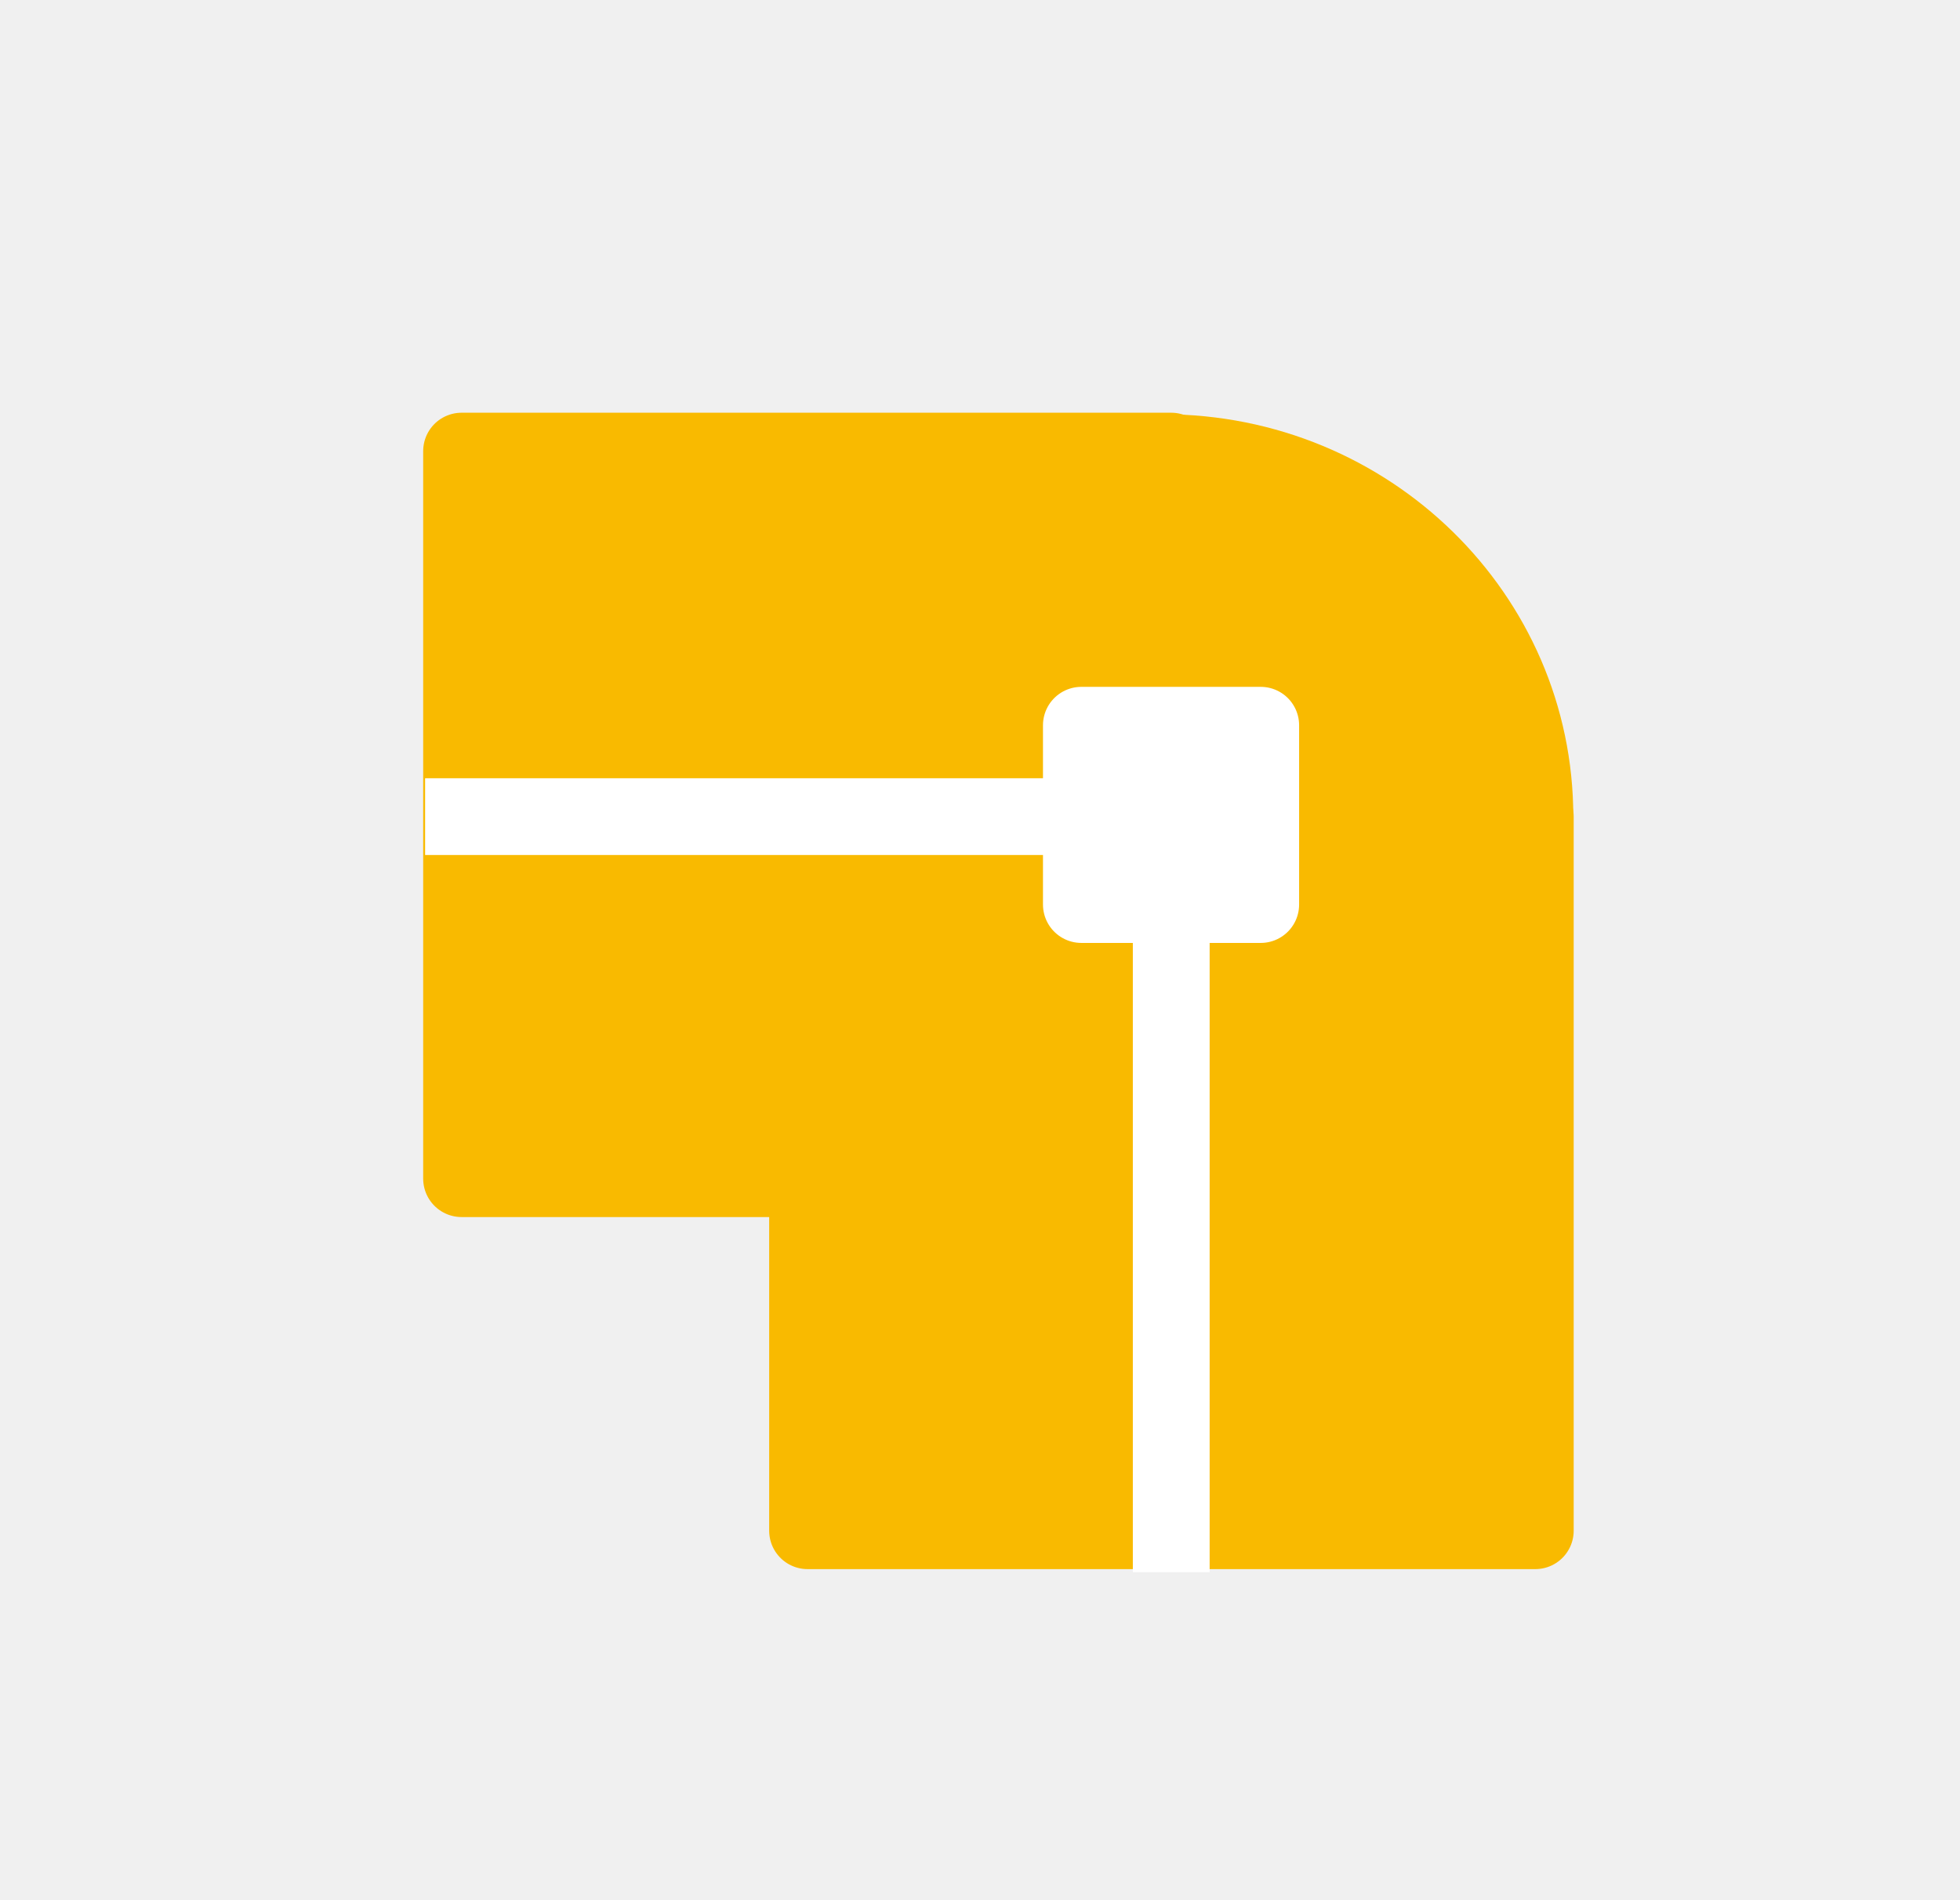
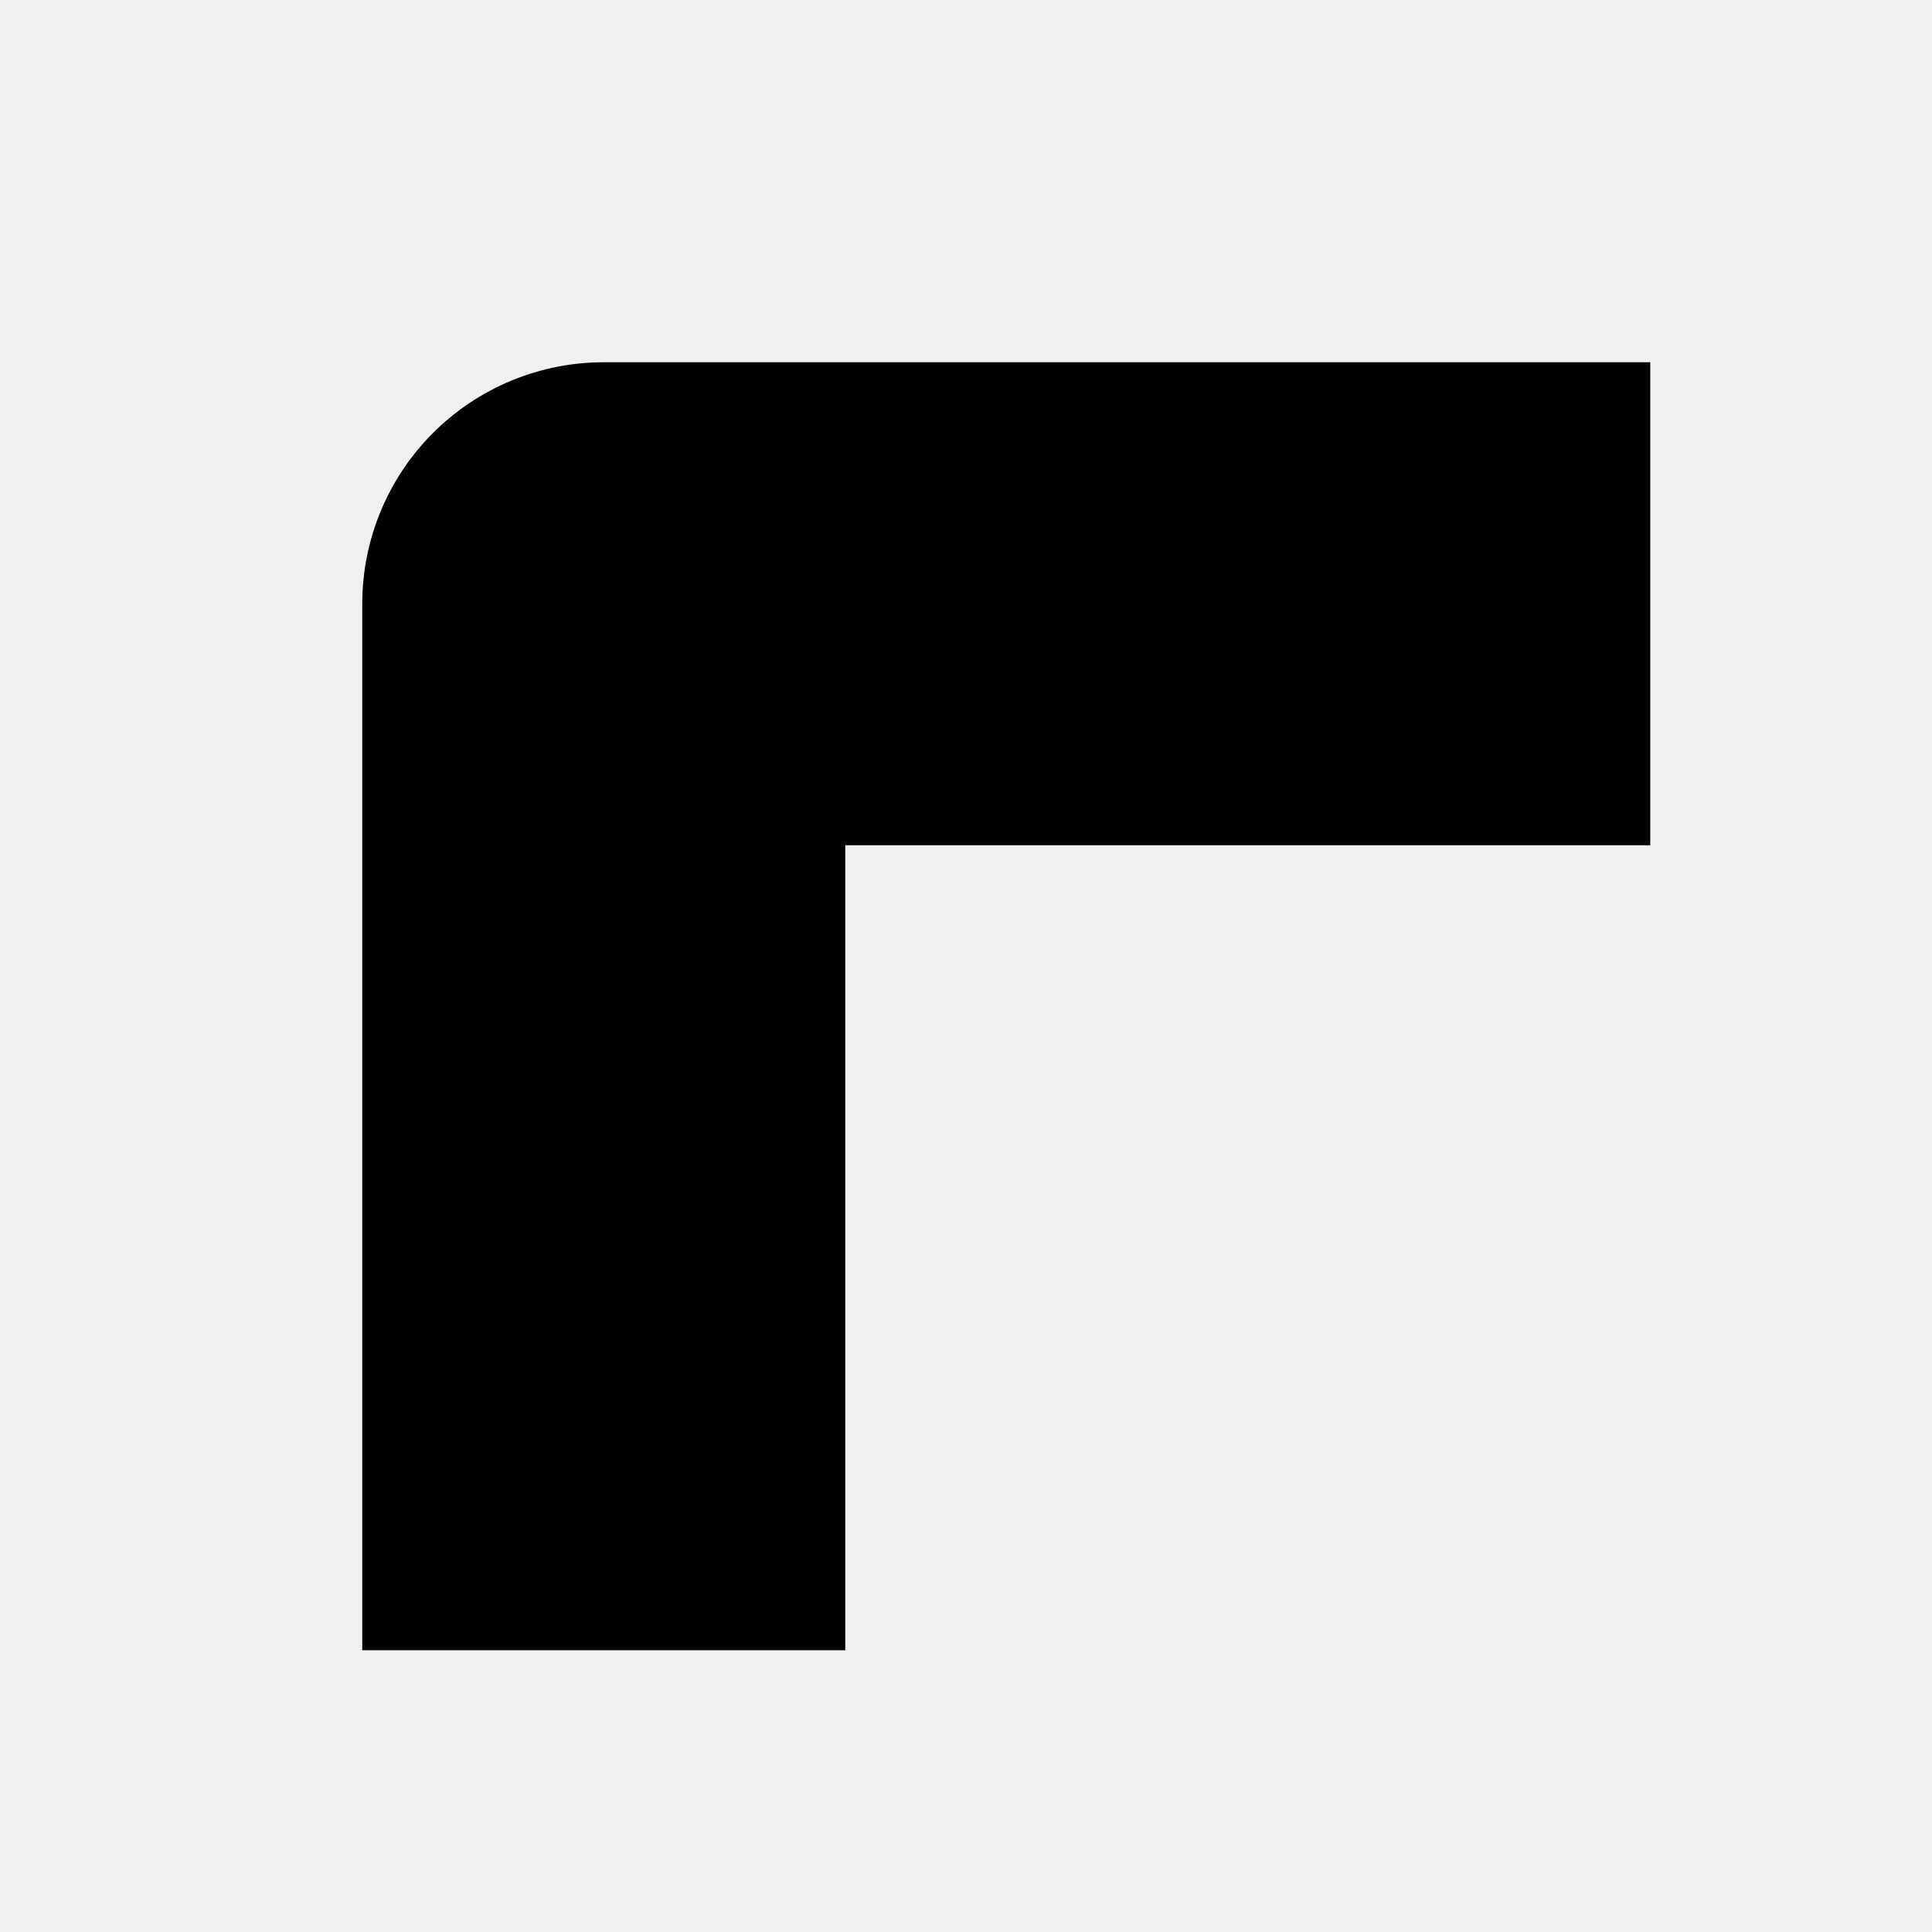
- <svg xmlns="http://www.w3.org/2000/svg" viewBox="0 0 51.04 49.47">
-   <defs>
-     <style>.cls-1{fill:none;}.cls-2{fill:#f9ba00;stroke:#f9ba00;}.cls-2,.cls-3{stroke-linecap:round;}.cls-2,.cls-3,.cls-4{stroke-linejoin:round;stroke-width:2px;}.cls-3,.cls-4{fill:#fff;stroke:#fff;}</style>
-   </defs>
-   <g id="Calque_2" data-name="Calque 2">
-     <g id="Calque_1-2" data-name="Calque 1">
-       <polyline class="cls-1" points="6.8 0 51.04 0 51.04 49.47 0 49.47 0 0 6.8 0" />
-       <ellipse class="cls-2" cx="30.29" cy="21.27" rx="9.68" ry="9.48" />
-       <rect class="cls-2" x="21.2" y="21.1" width="18.6" height="18.95" transform="translate(-0.07 61.07) rotate(-90)" />
-       <rect class="cls-2" x="12.02" y="11.75" width="18.48" height="18.95" />
-       <rect class="cls-3" x="28.16" y="18.89" width="4.67" height="4.67" />
-       <line class="cls-4" x1="30.5" y1="21.27" x2="11.07" y2="21.27" />
-       <line class="cls-4" x1="30.5" y1="40.95" x2="30.5" y2="21.27" />
-     </g>
-   </g>
+ <svg xmlns="http://www.w3.org/2000/svg" viewBox="0 0 24 24" width="24" height="24" fill="none" stroke="currentColor" stroke-width="1.5" stroke-linecap="round" stroke-linejoin="round">
+   <path d="M7.5 20.5V7.5h13" stroke-width="6" stroke-linecap="butt" stroke-linejoin="round" />
</svg>
